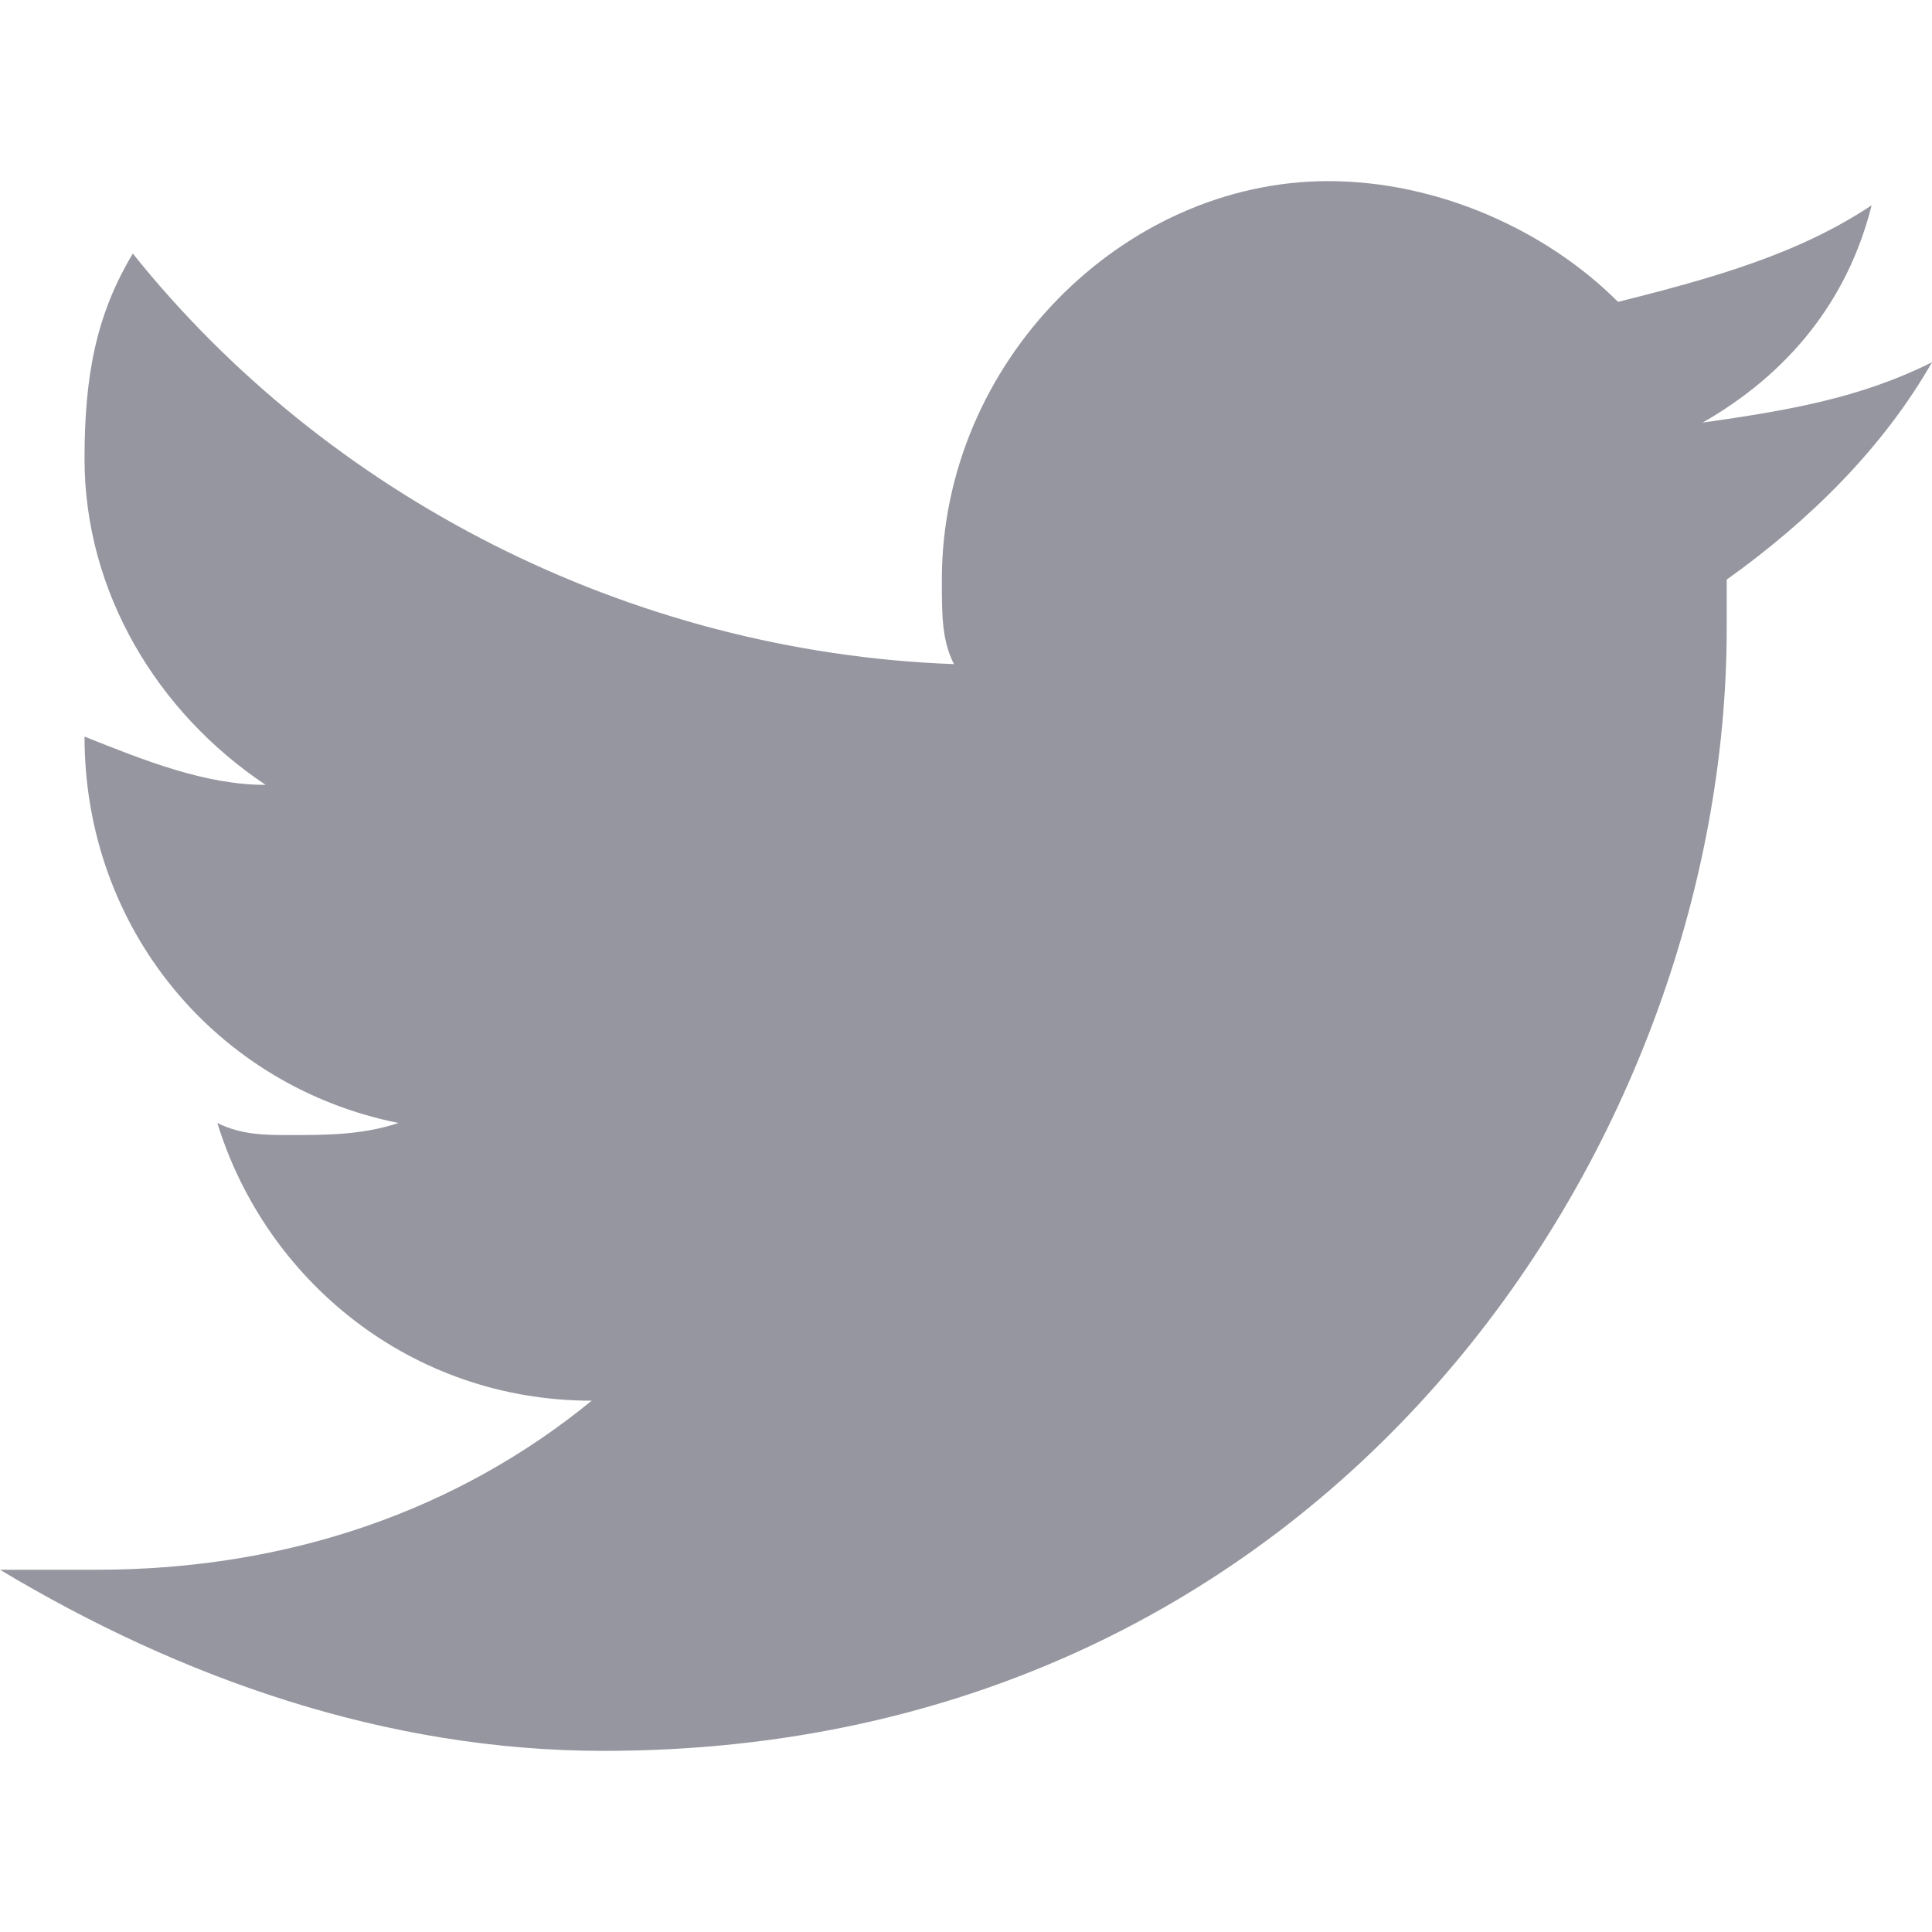
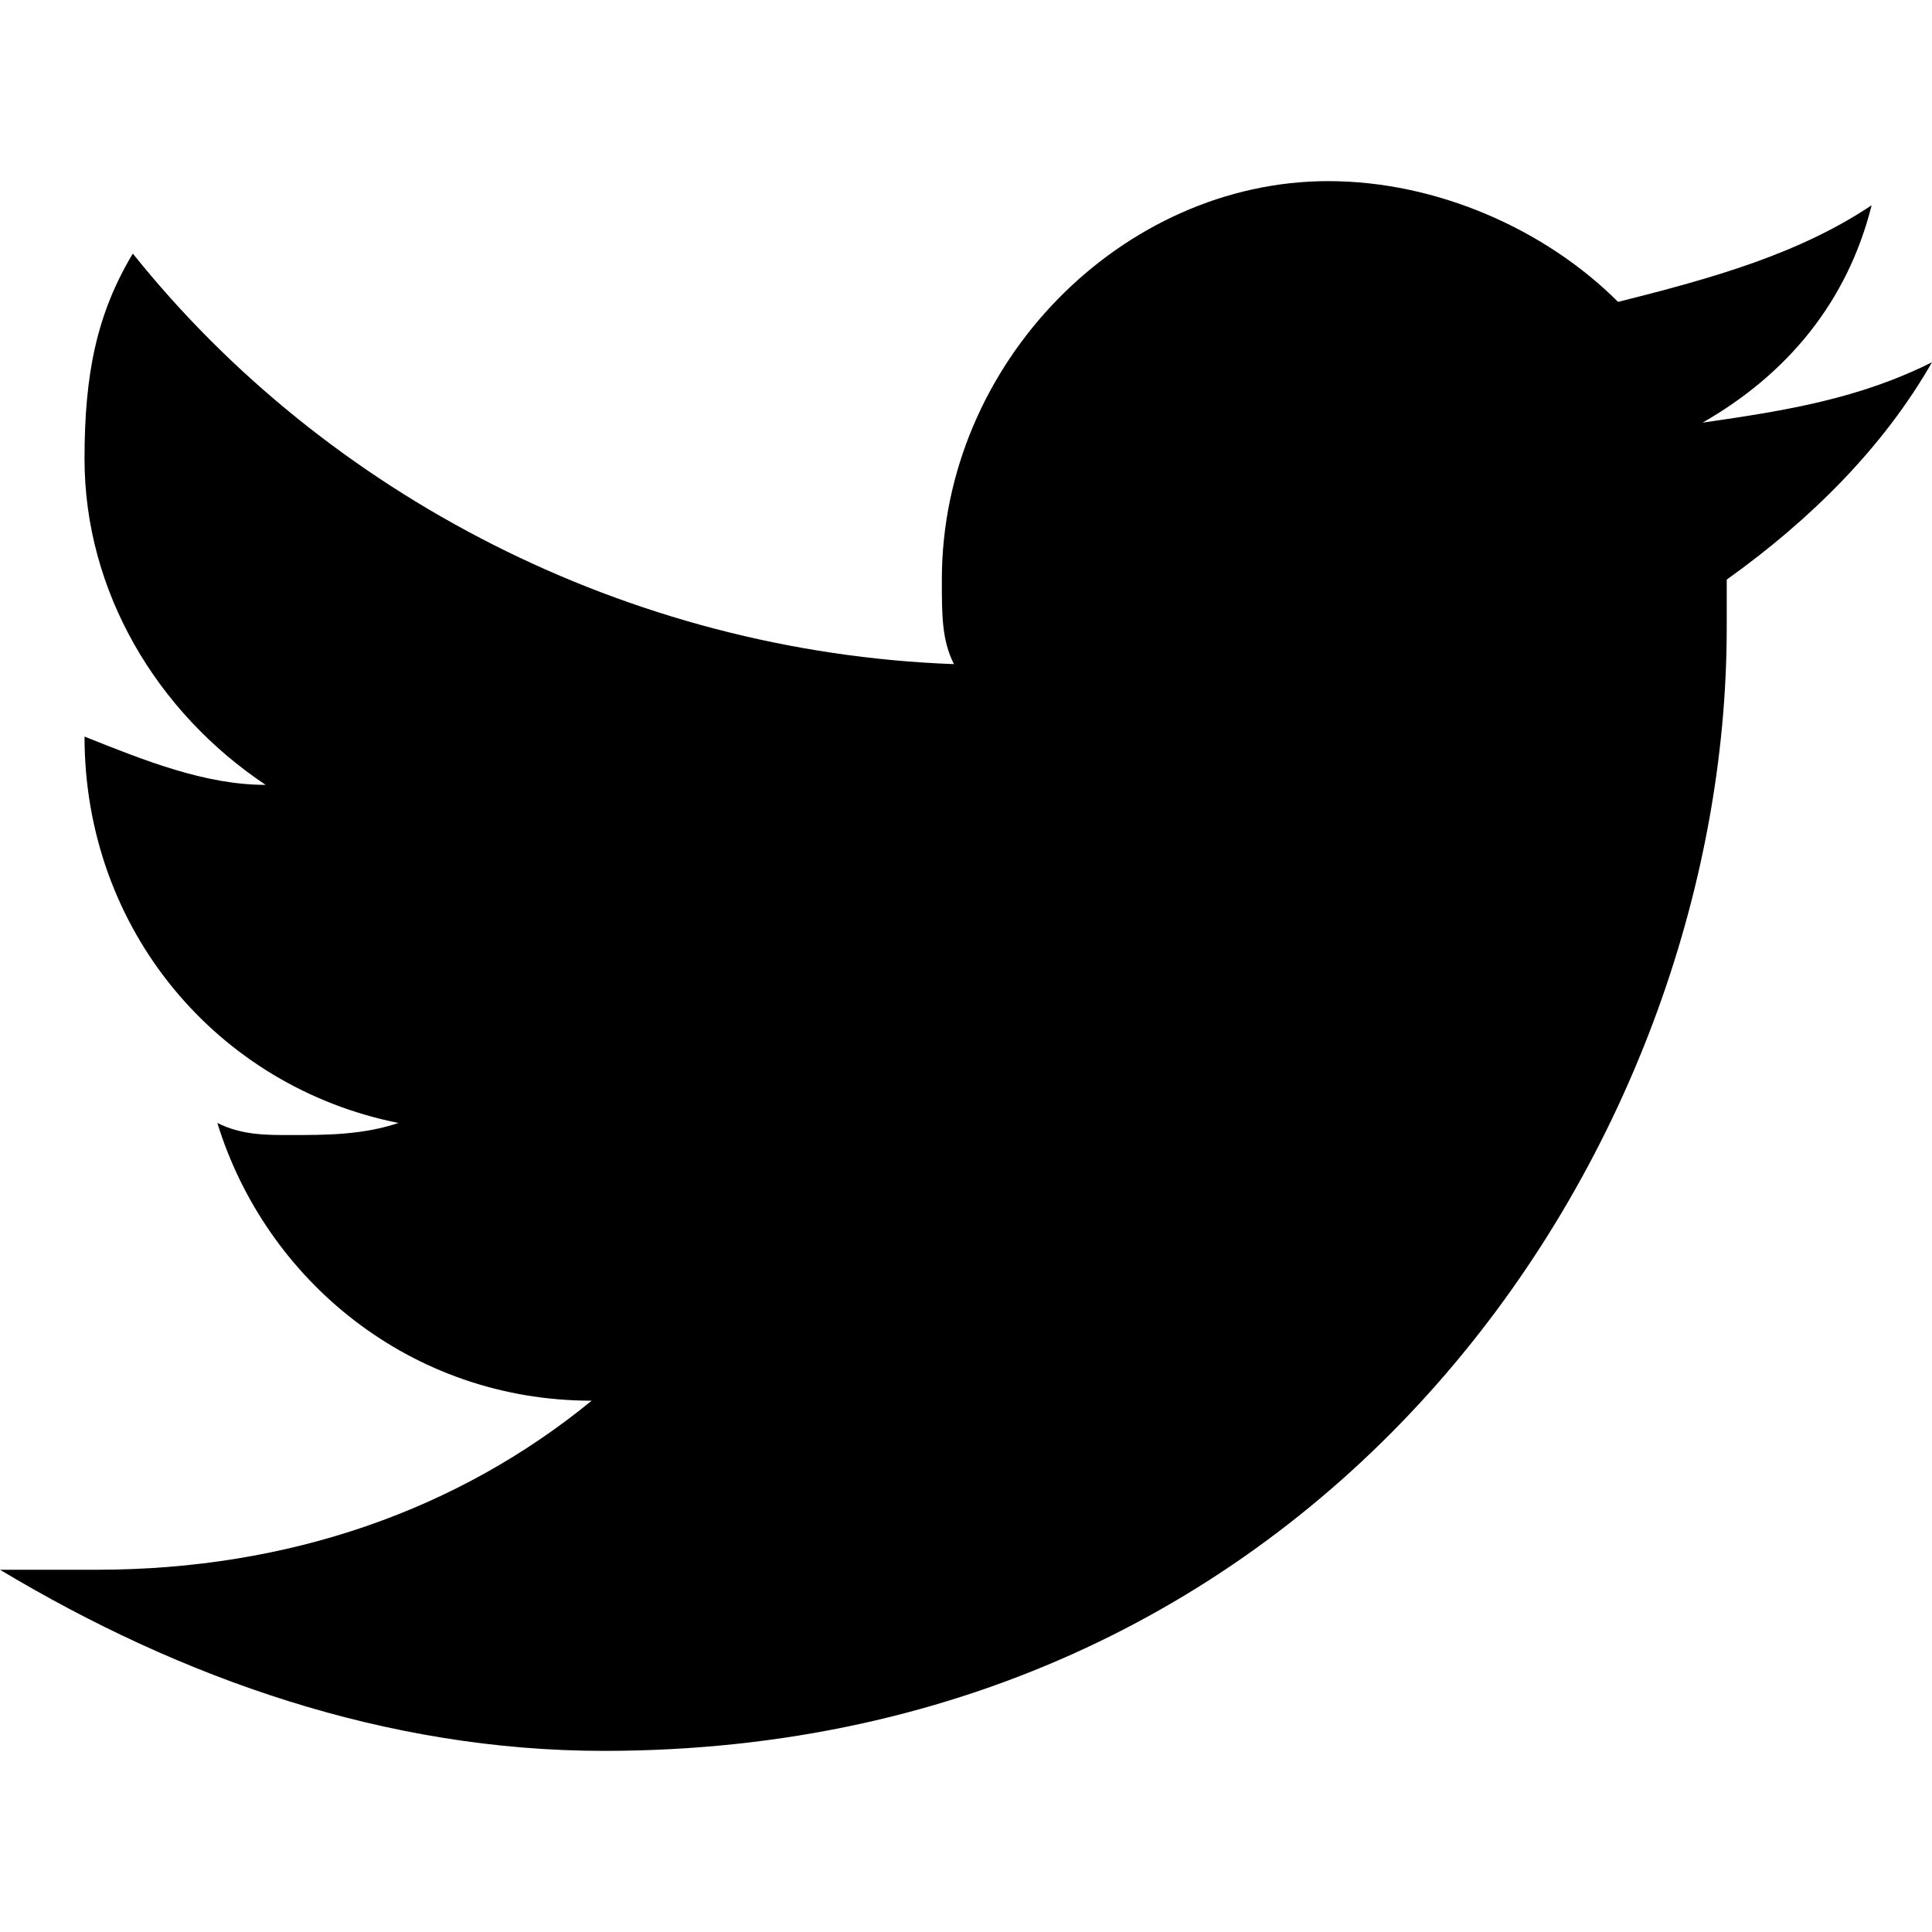
- <svg xmlns="http://www.w3.org/2000/svg" viewBox="0 0 16 16" width="24" height="24" fill="#9696a0">
+ <svg xmlns="http://www.w3.org/2000/svg" id="svg" viewBox="0 0 16 16">
  <path d="M16 3c-.6.3-1.2.4-1.9.5.7-.4 1.2-1 1.4-1.8-.6.4-1.3.6-2.1.8-.6-.6-1.5-1-2.4-1-1.7 0-3.2 1.5-3.2 3.3 0 .3 0 .5.1.7-2.7-.1-5.2-1.4-6.8-3.4-.3.5-.4 1-.4 1.7 0 1.1.6 2.1 1.5 2.7-.5 0-1-.2-1.5-.4C.7 7.7 1.8 9 3.3 9.3c-.3.1-.6.1-.9.1-.2 0-.4 0-.6-.1.4 1.3 1.6 2.3 3.1 2.3-1.1.9-2.5 1.4-4.1 1.4H0c1.5.9 3.2 1.5 5 1.5 6 0 9.3-5 9.3-9.3v-.4C15 4.3 15.6 3.7 16 3z" />
</svg>
